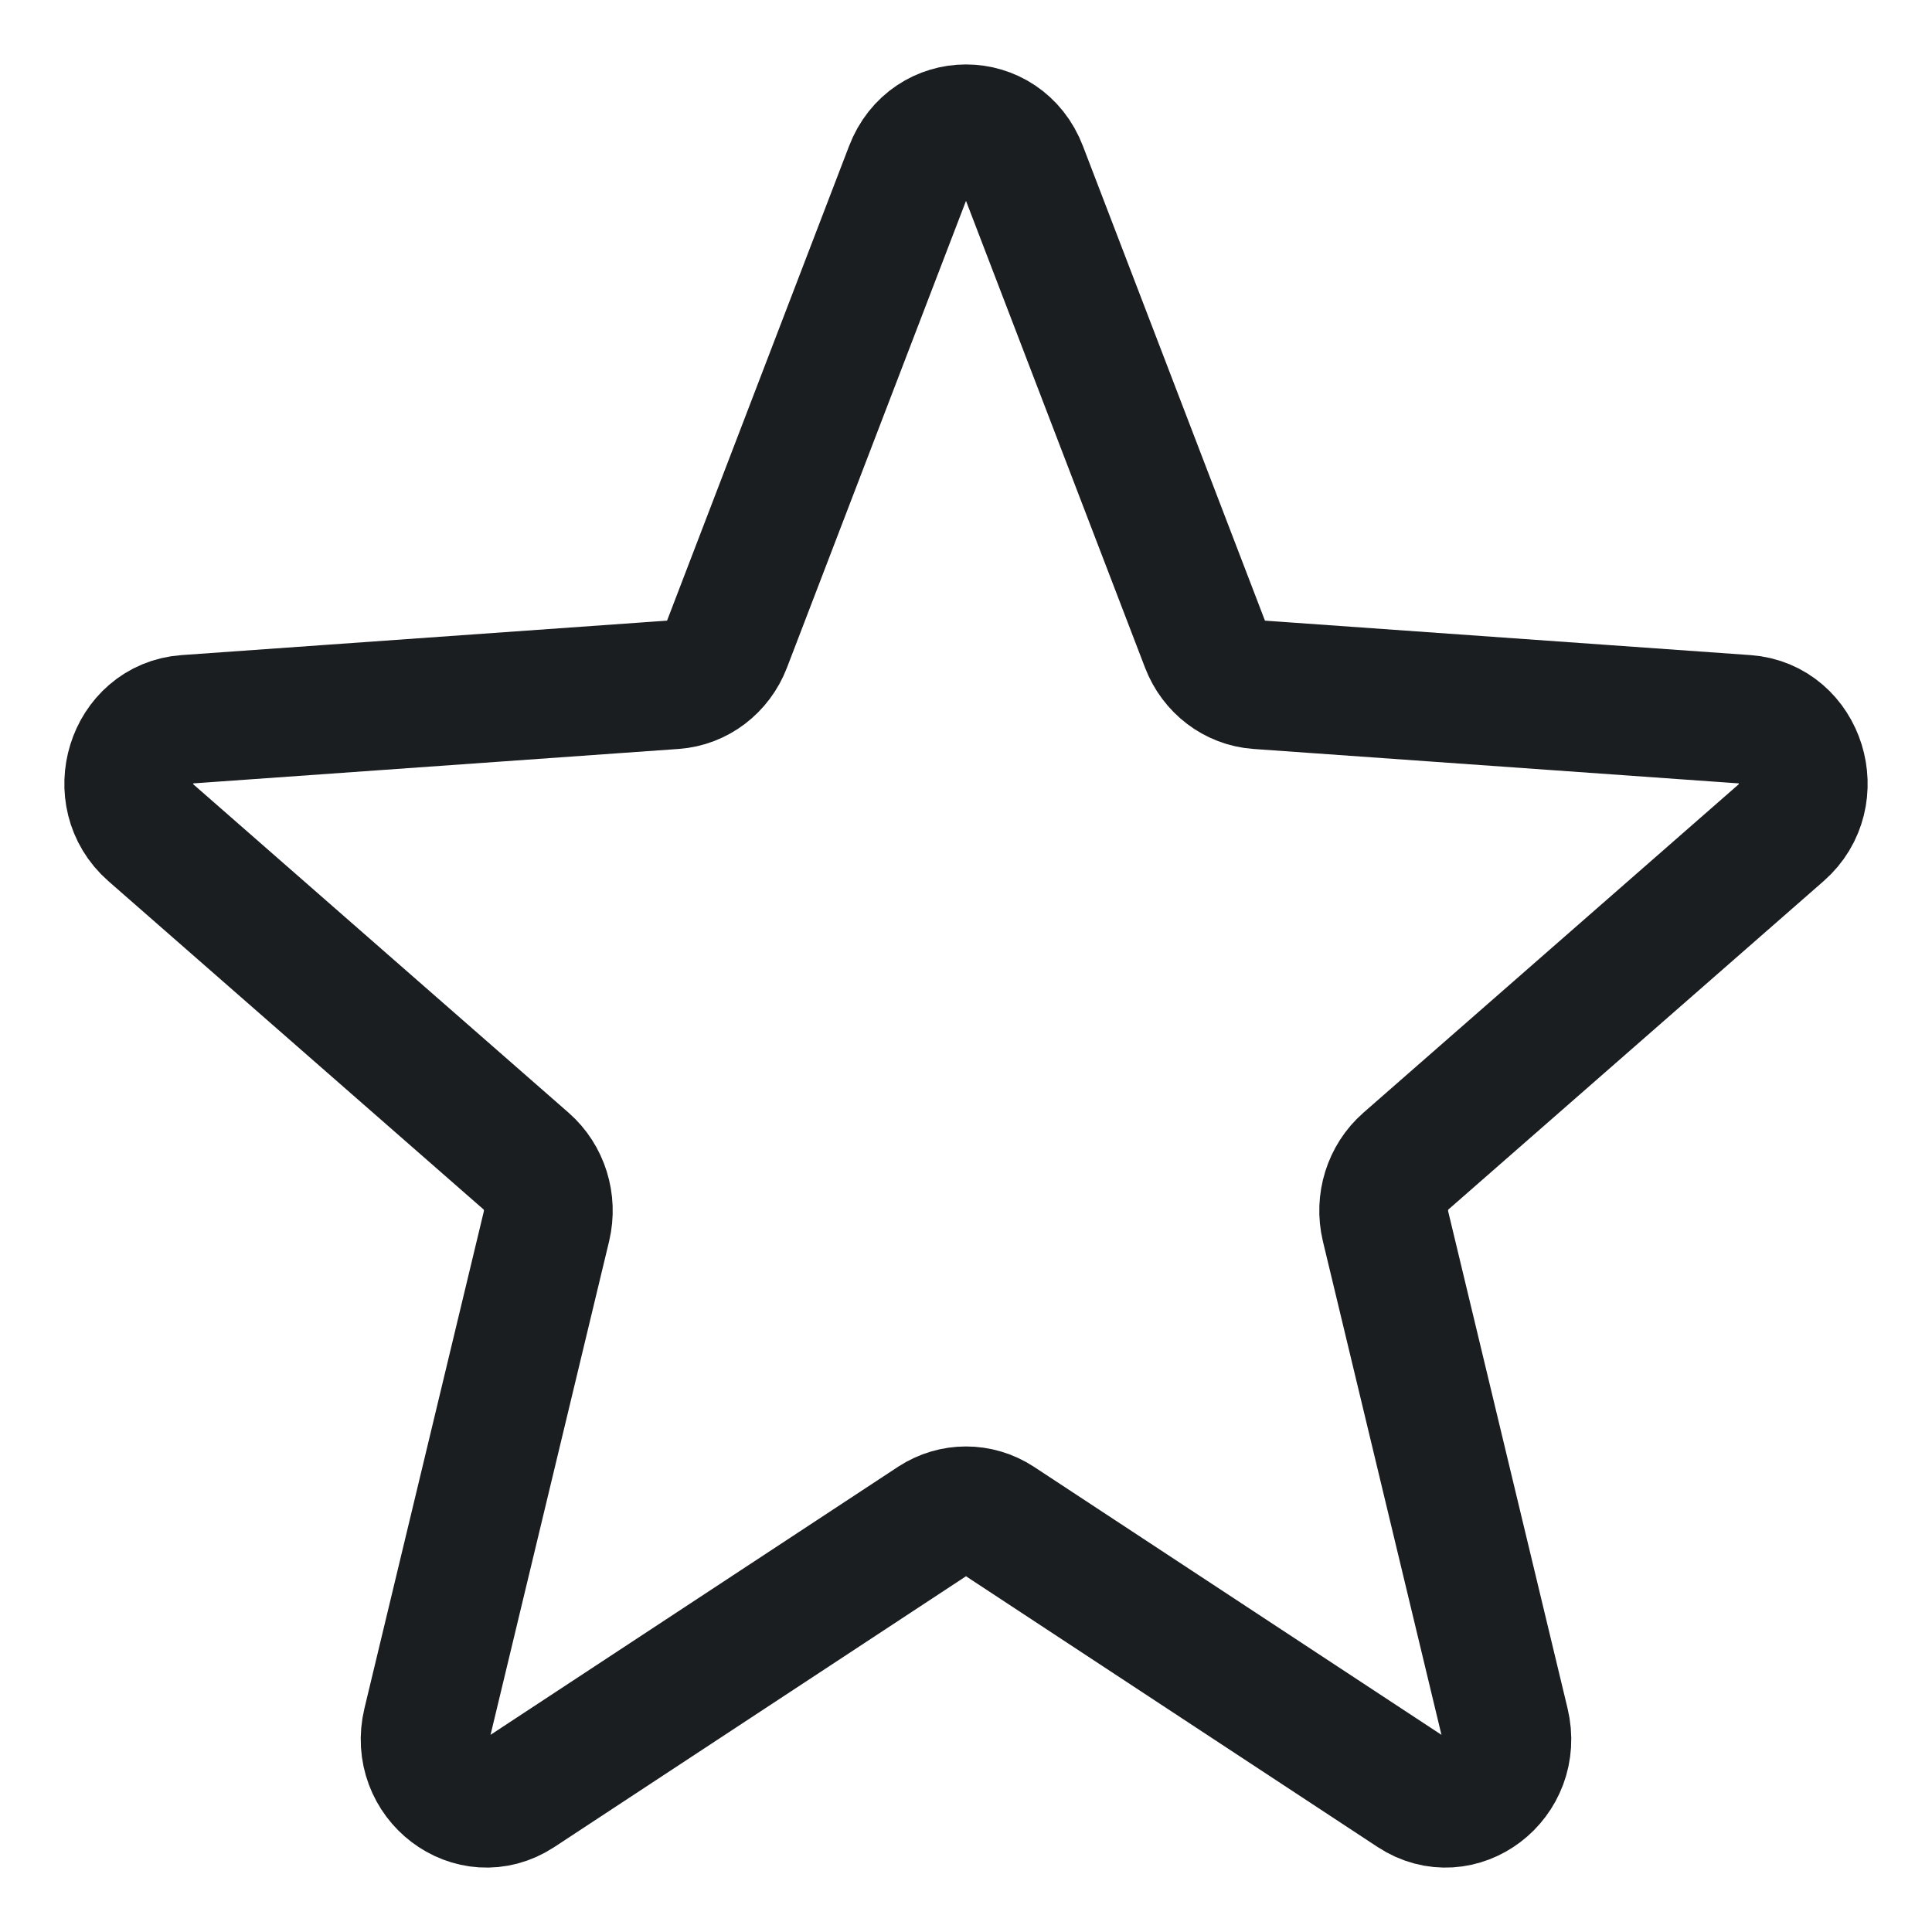
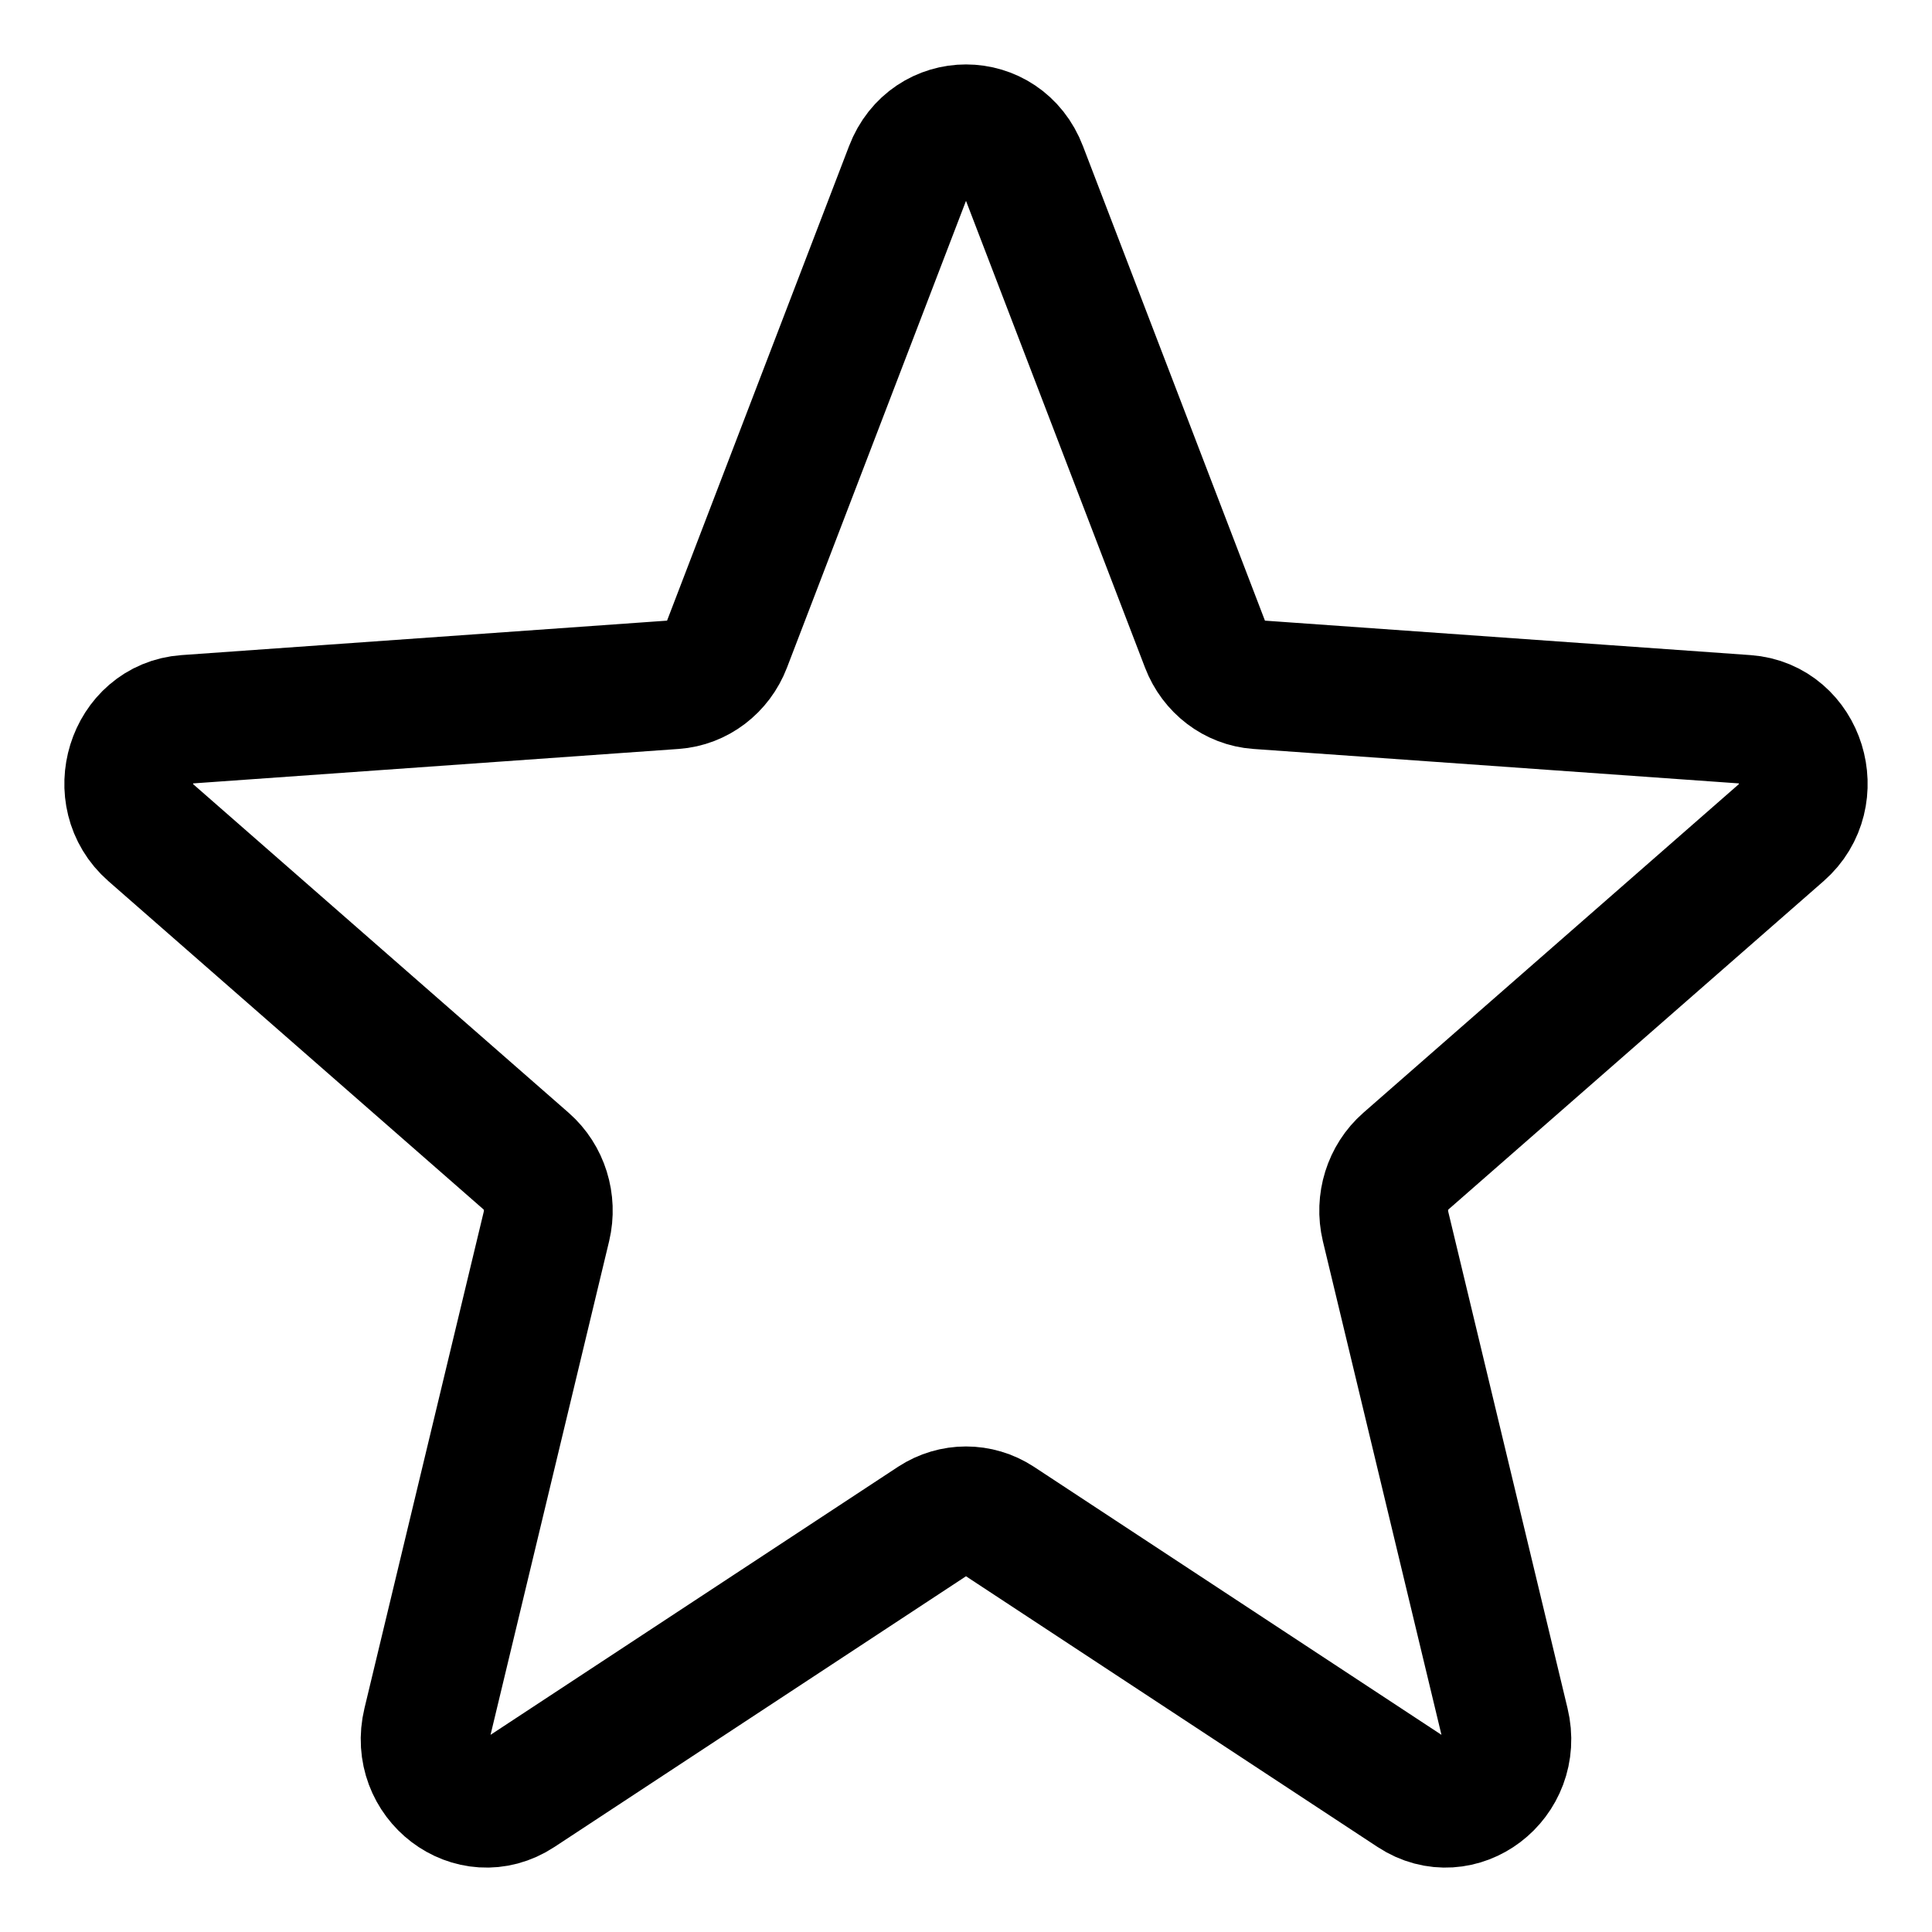
<svg xmlns="http://www.w3.org/2000/svg" width="15" height="15" viewBox="0 0 15 15" fill="none">
-   <path d="M7.059 1.313C7.218 0.896 7.782 0.896 7.941 1.313L9.357 5.005C9.425 5.182 9.584 5.303 9.766 5.316L13.556 5.585C13.984 5.616 14.158 6.177 13.829 6.465L10.914 9.016C10.774 9.139 10.713 9.334 10.757 9.52L11.684 13.379C11.789 13.814 11.333 14.161 10.97 13.922L7.753 11.806C7.598 11.705 7.402 11.705 7.247 11.806L4.03 13.922C3.667 14.161 3.211 13.814 3.316 13.379L4.243 9.52C4.287 9.334 4.226 9.139 4.086 9.016L1.171 6.465C0.842 6.177 1.016 5.616 1.444 5.585L5.234 5.316C5.416 5.303 5.575 5.182 5.643 5.005L7.059 1.313Z" stroke="#1A1E21" stroke-linecap="square" />
+   <path d="M7.059 1.313C7.218 0.896 7.782 0.896 7.941 1.313L9.357 5.005C9.425 5.182 9.584 5.303 9.766 5.316L13.556 5.585C13.984 5.616 14.158 6.177 13.829 6.465L10.914 9.016C10.774 9.139 10.713 9.334 10.757 9.52L11.684 13.379C11.789 13.814 11.333 14.161 10.97 13.922L7.753 11.806C7.598 11.705 7.402 11.705 7.247 11.806L4.03 13.922C3.667 14.161 3.211 13.814 3.316 13.379L4.243 9.52C4.287 9.334 4.226 9.139 4.086 9.016L1.171 6.465C0.842 6.177 1.016 5.616 1.444 5.585L5.234 5.316C5.416 5.303 5.575 5.182 5.643 5.005L7.059 1.313Z" stroke="currentColor" stroke-linecap="square" />
</svg>
